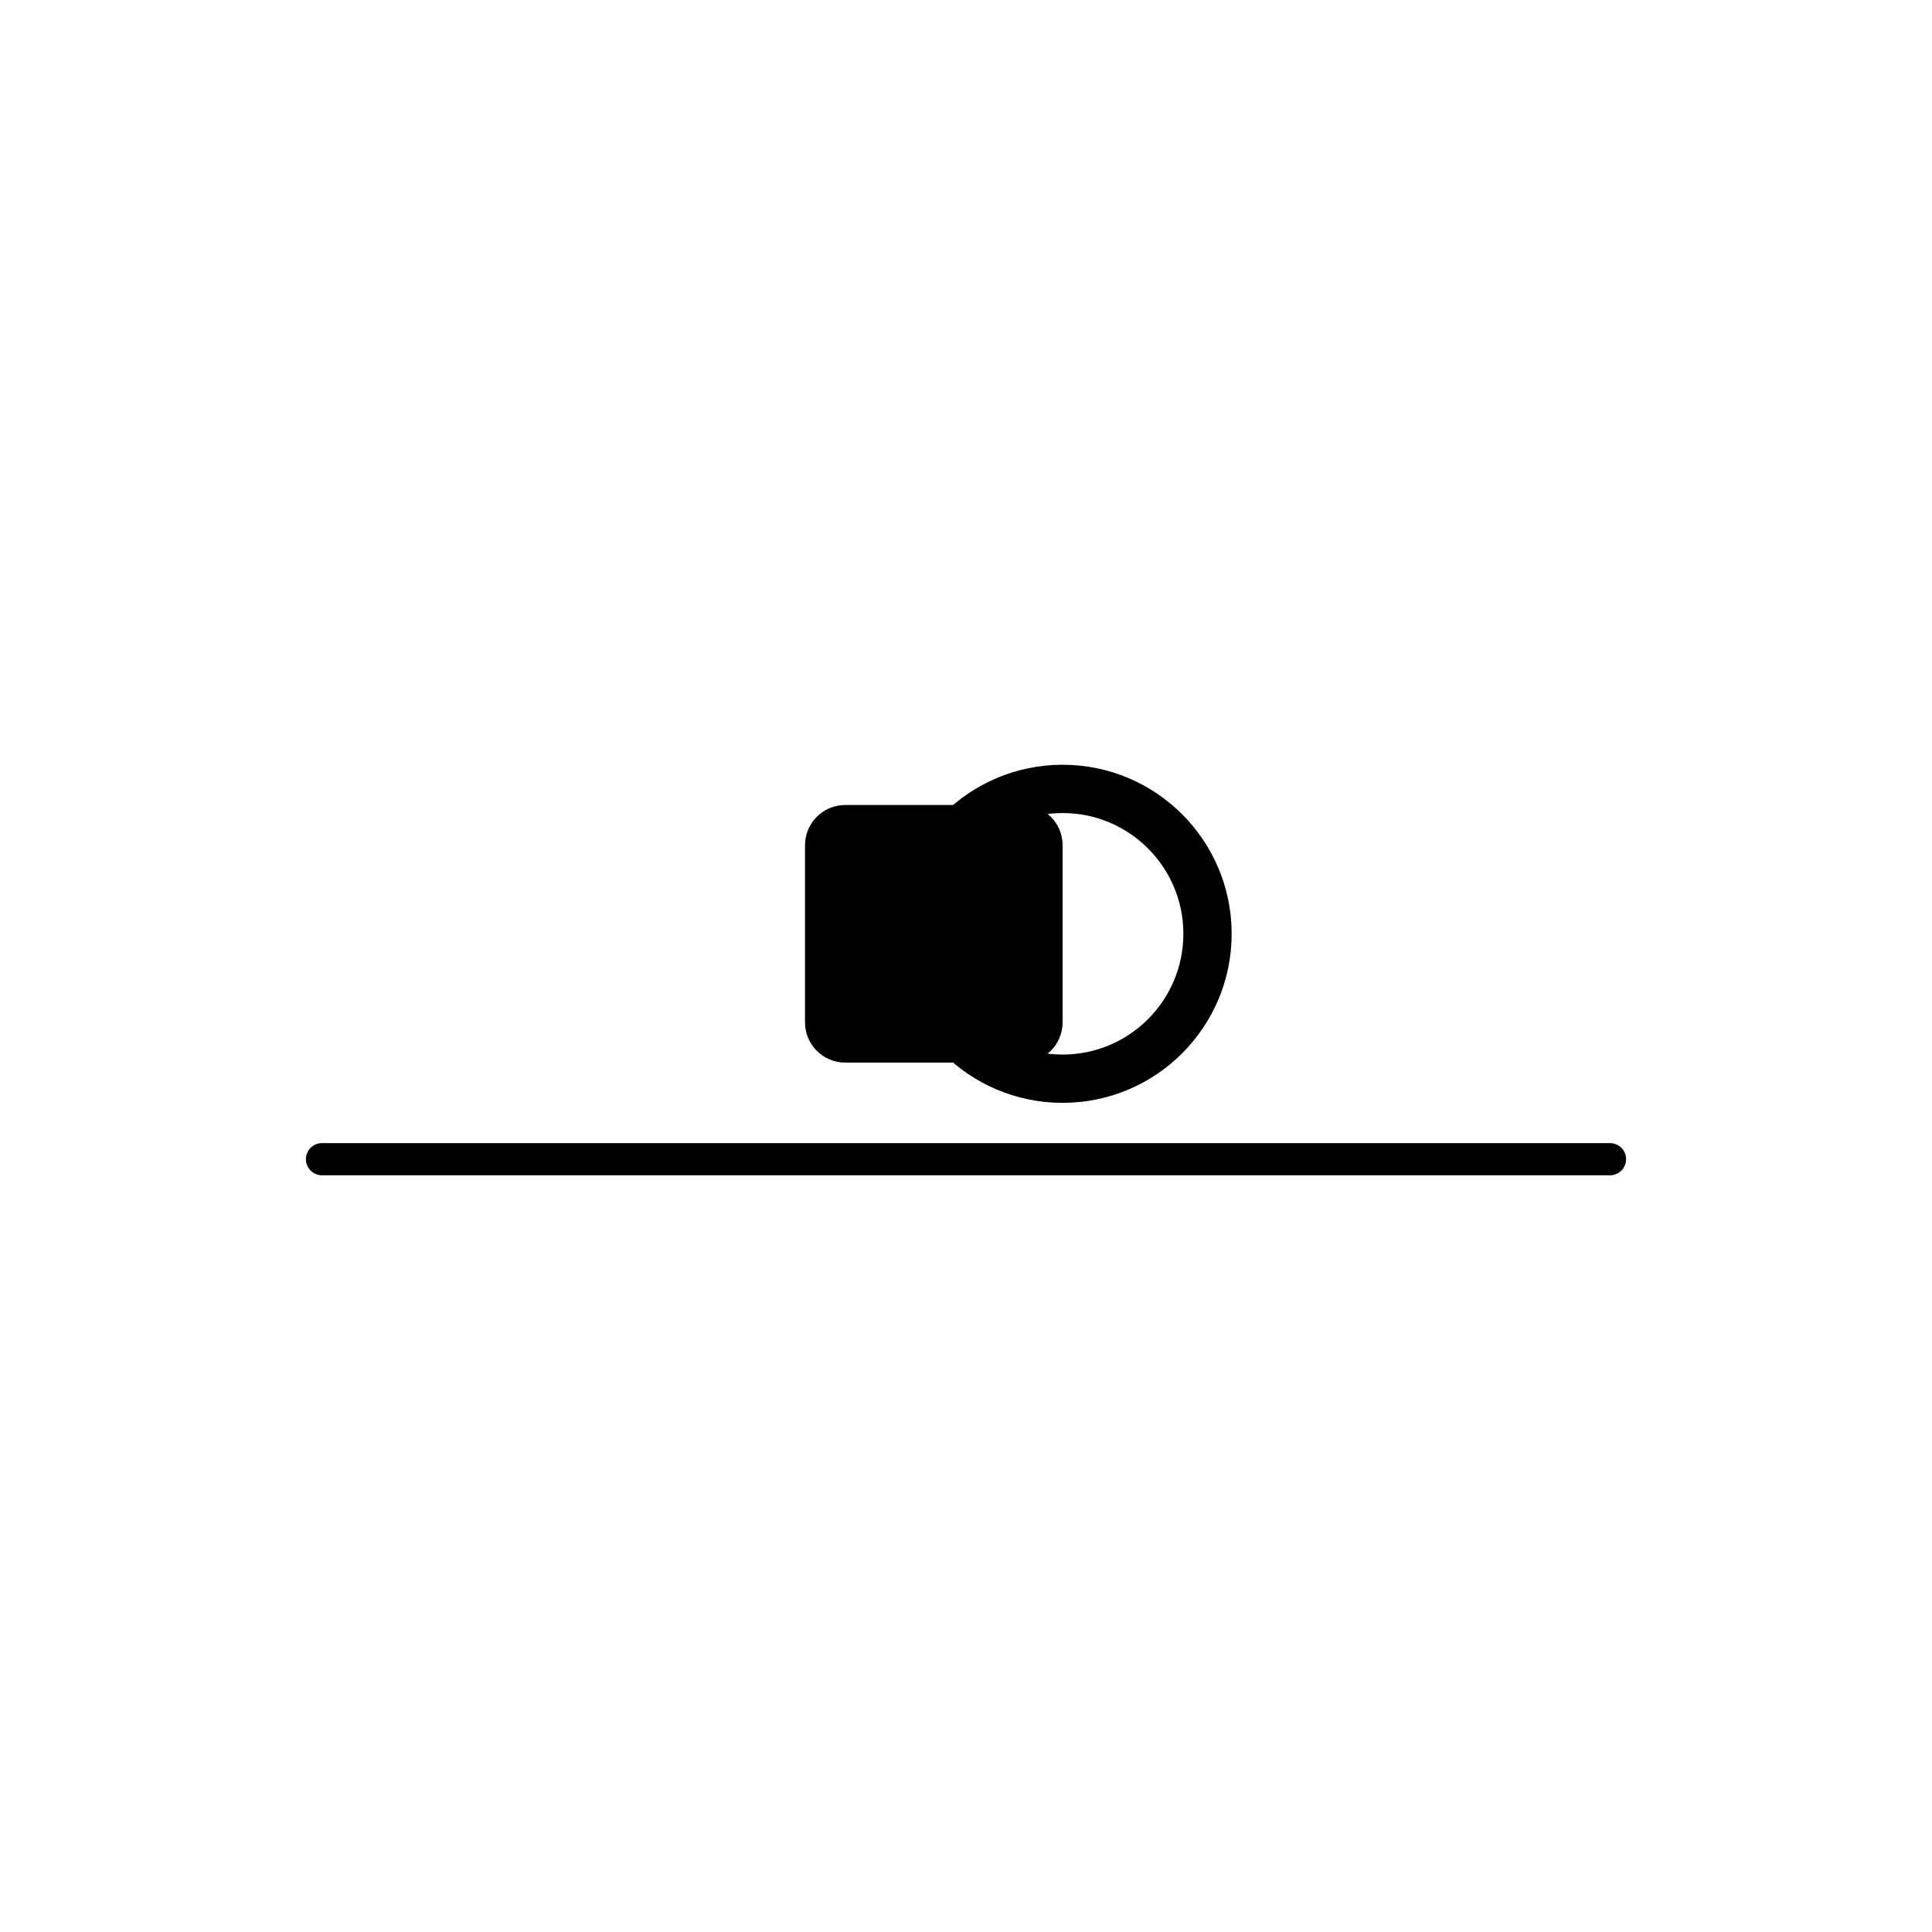
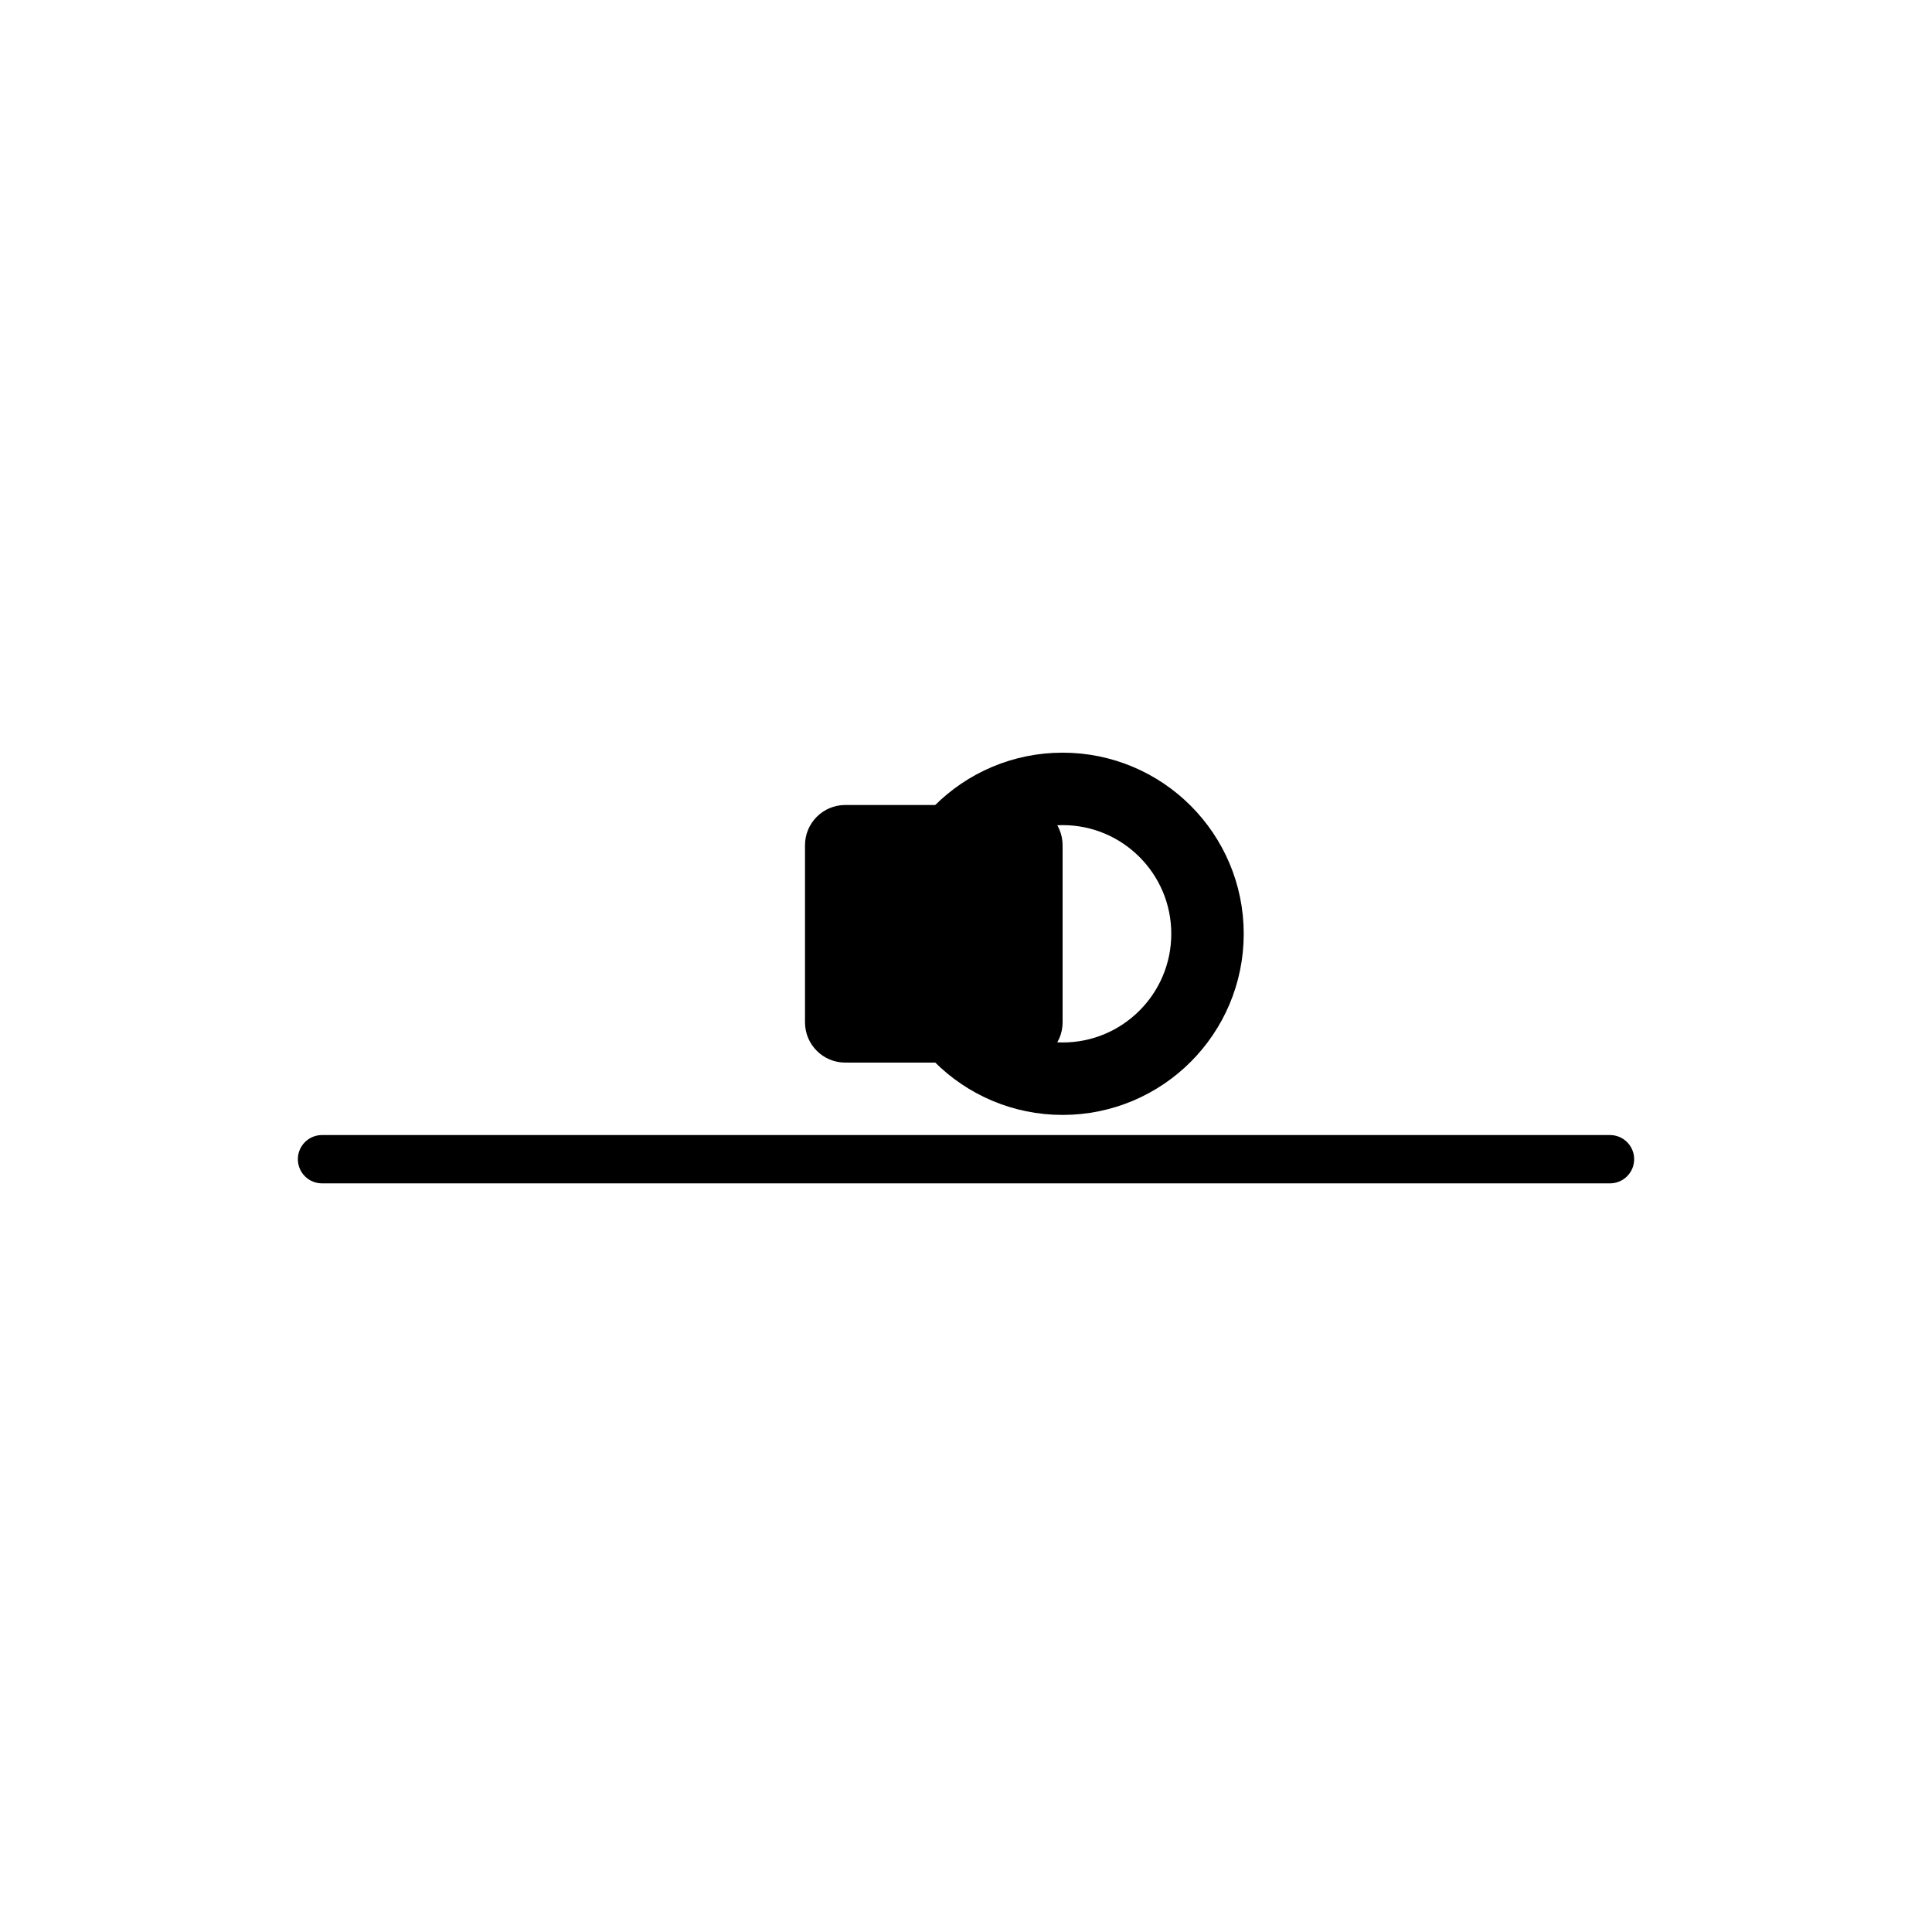
<svg xmlns="http://www.w3.org/2000/svg" viewBox="0 0 120 120" fill="none" stroke="currentColor" stroke-linecap="round" stroke-linejoin="round" aria-hidden="true">
-   <line x1="20.0" y1="72.0" x2="100.0" y2="72.0" stroke-width="2" />
+   <line x1="20.0" y1="72.0" x2="100.0" y2="72.0" stroke-width="3" />
  <rect x="50.0" y="50.0" width="16.0" height="16.0" rx="2.5" fill="currentColor" stroke="none" />
-   <circle cx="66.0" cy="58.0" r="9.0" stroke-width="3" />
+   <circle cx="66.0" cy="58.0" r="9.0" stroke-width="4.5" />
  <line x1="58.0" y1="44.0" x2="58.0" y2="72.0" stroke-width="0" />
</svg>
